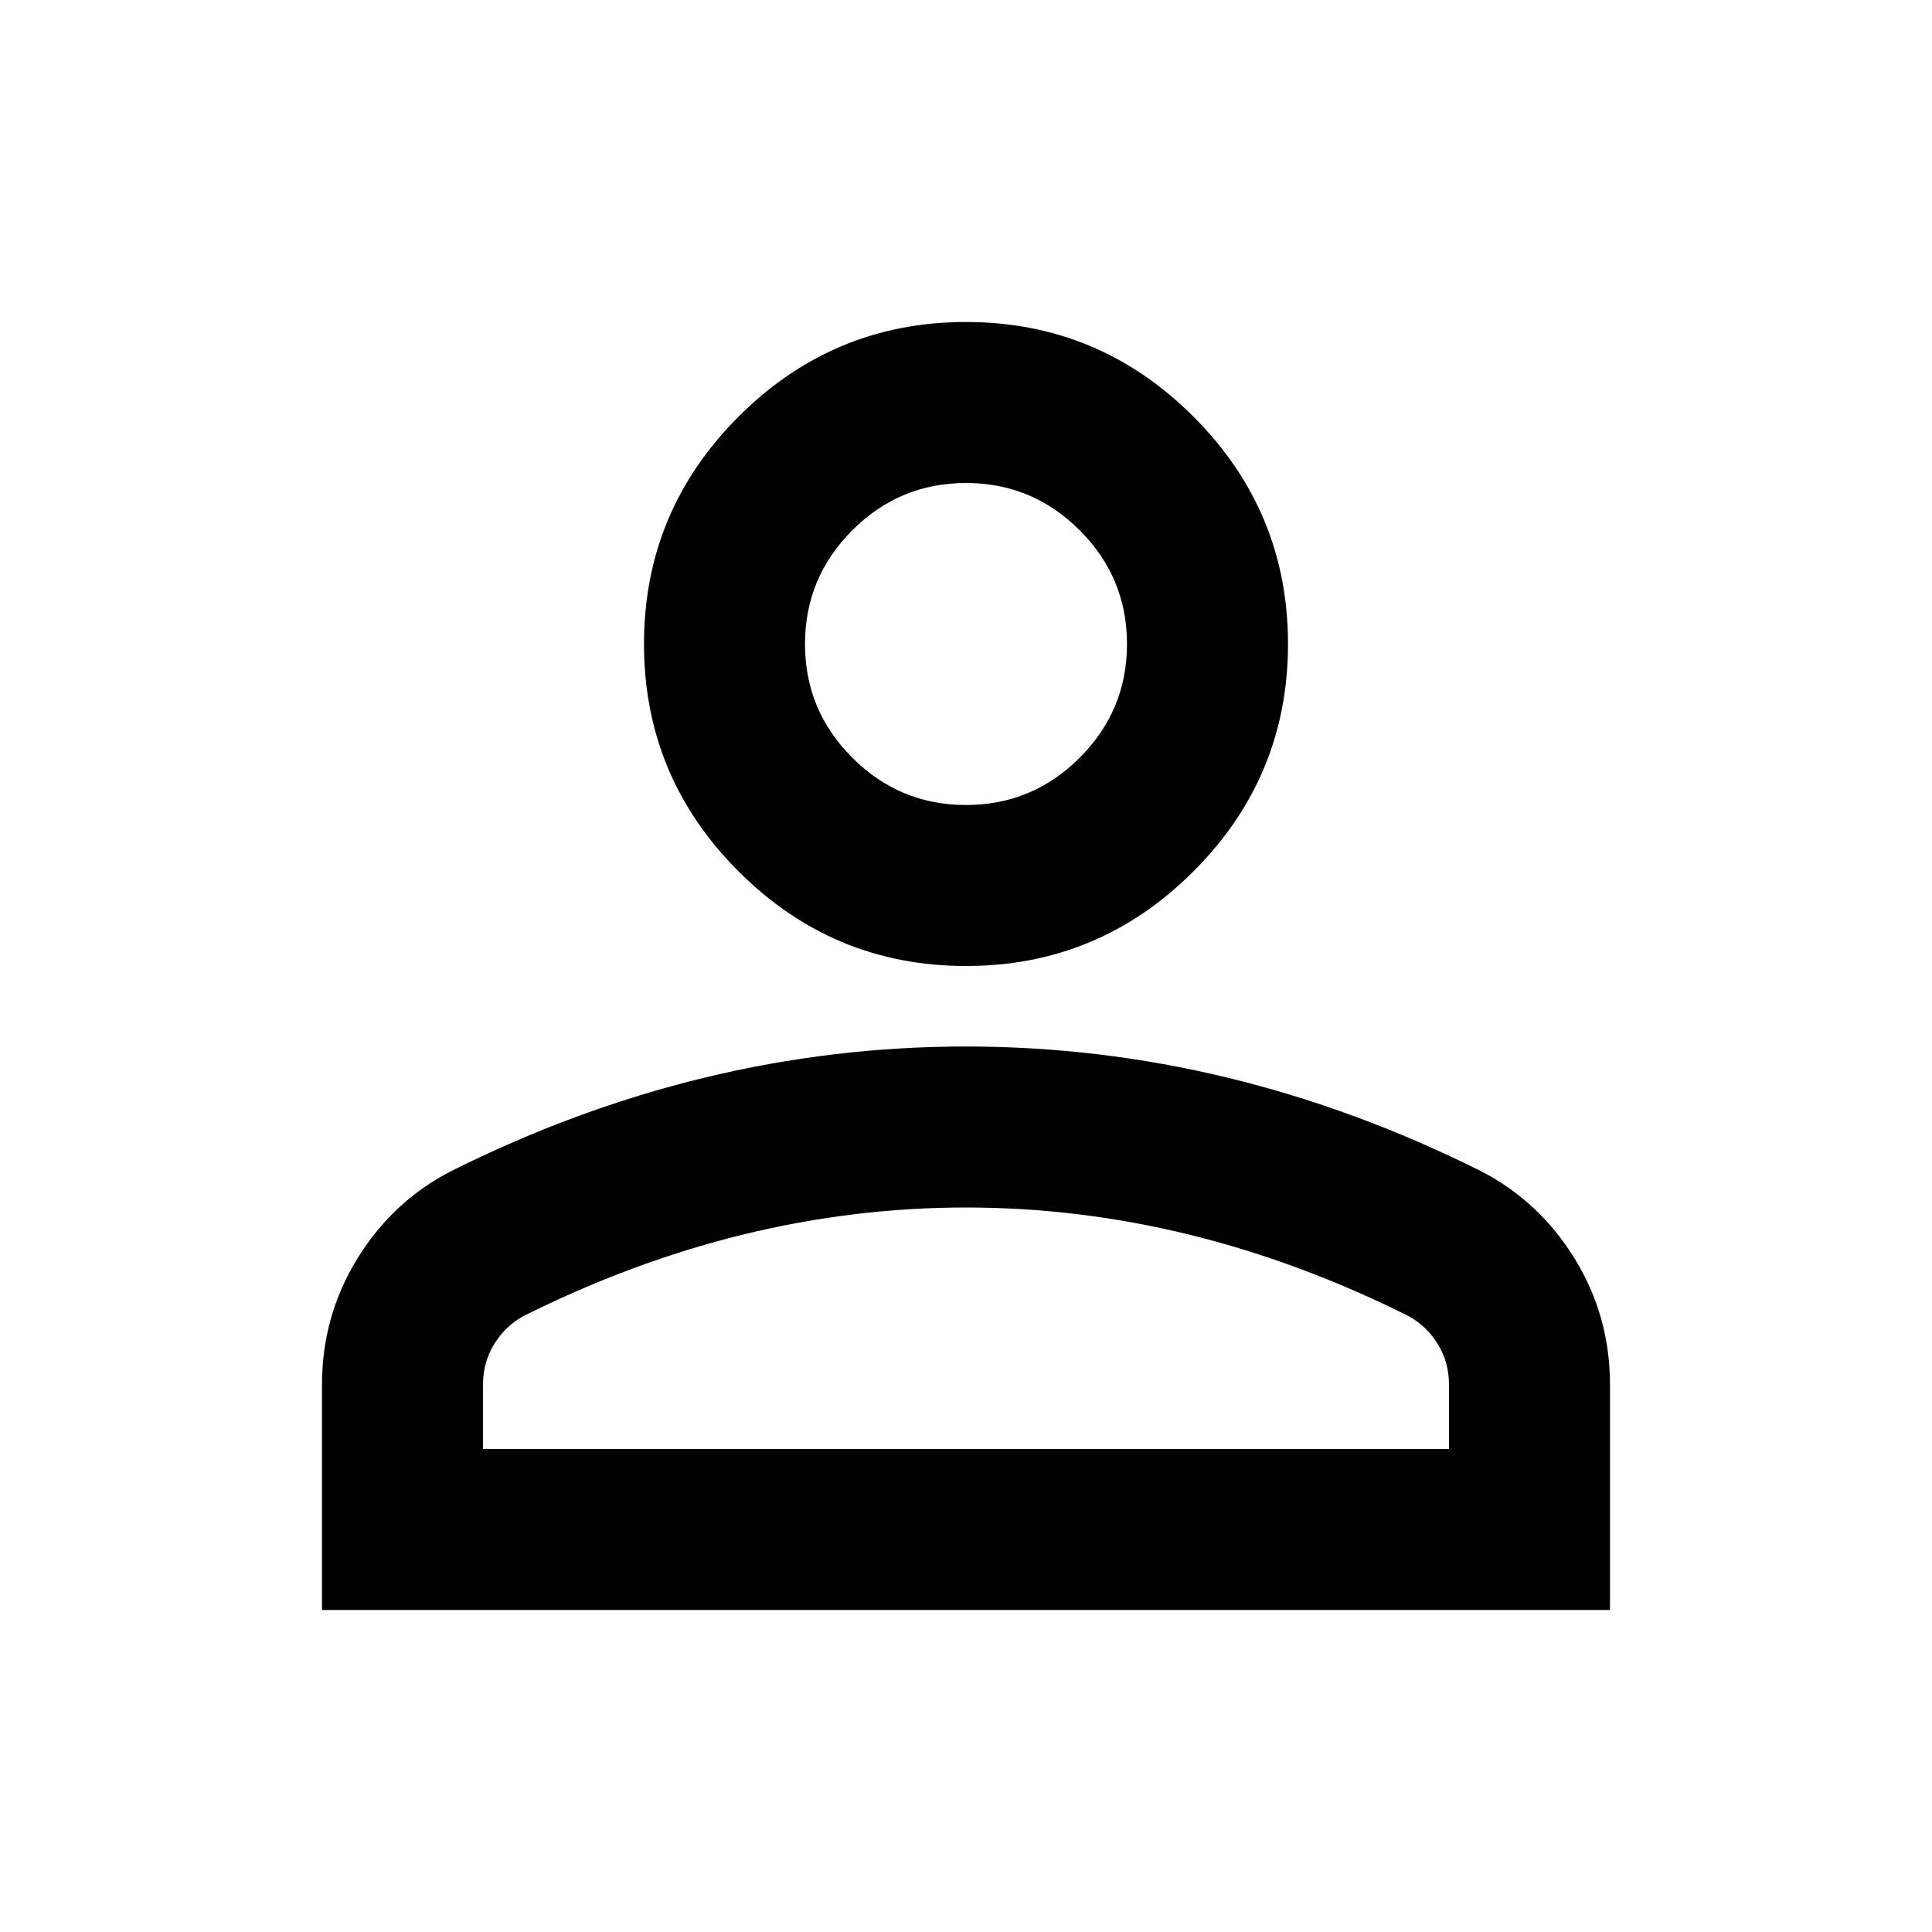
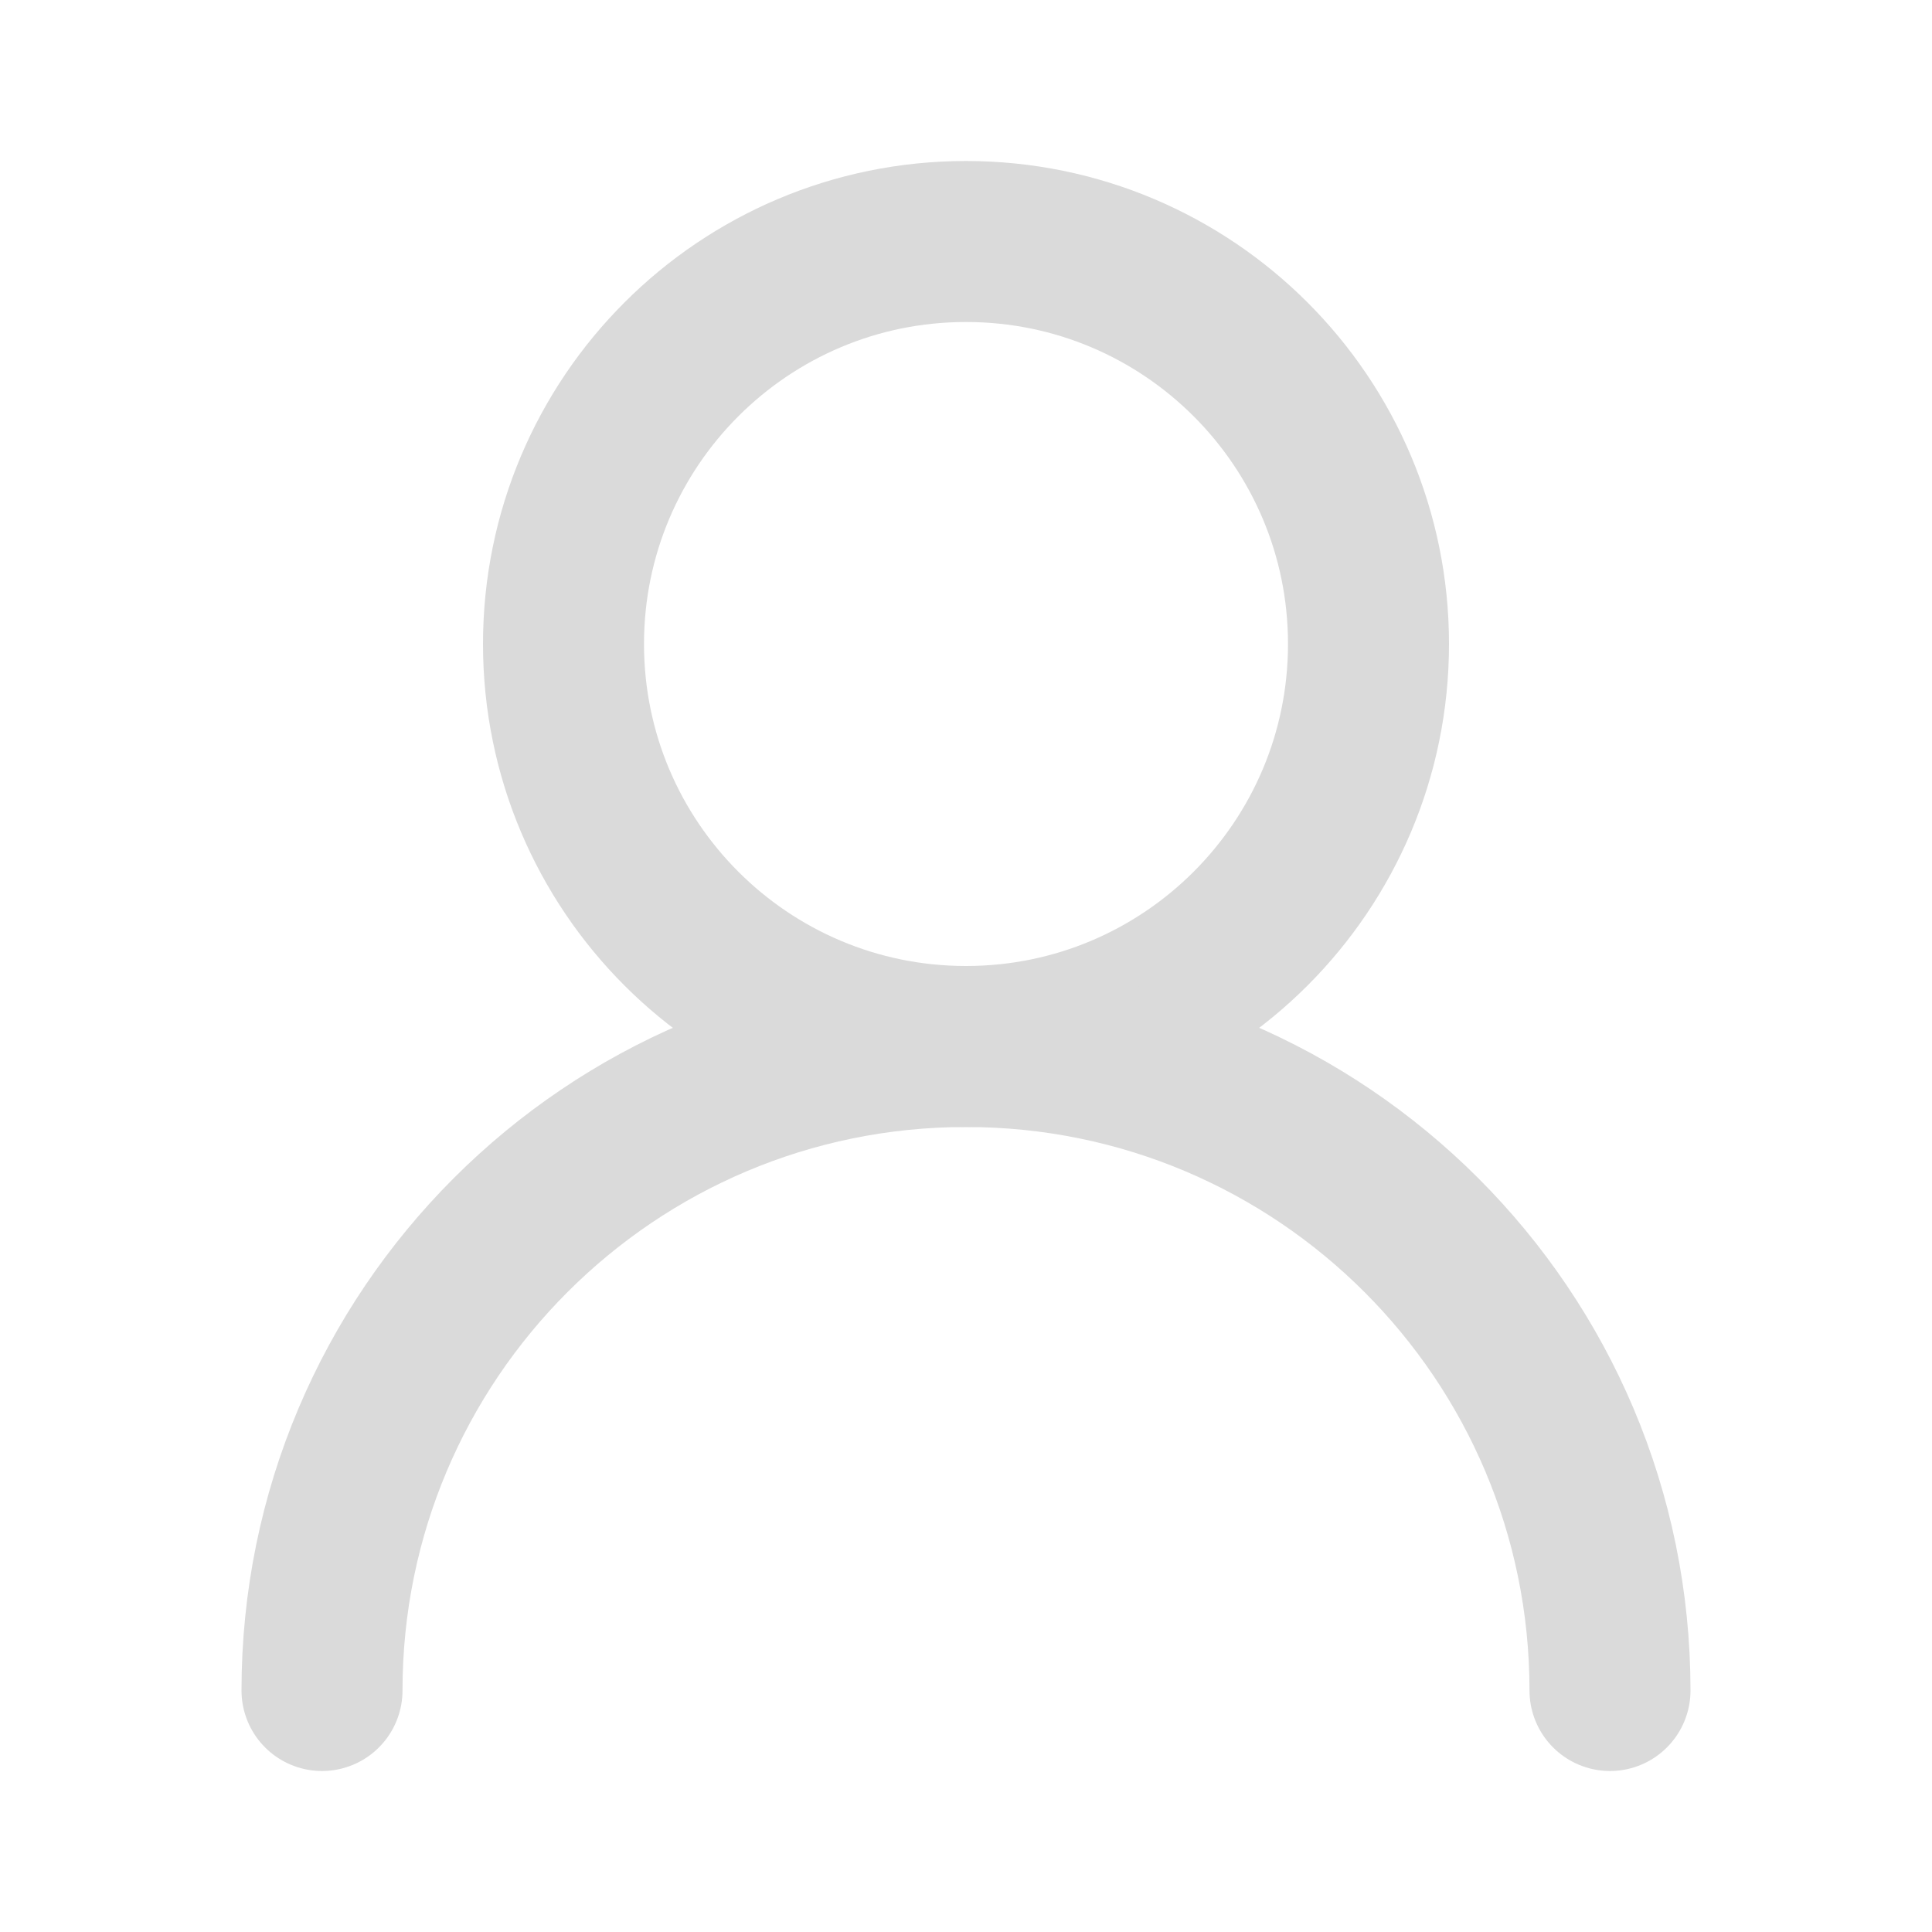
- <svg xmlns="http://www.w3.org/2000/svg" height="24px" viewBox="0 -960 960 960" width="24px" fill="#000000">
-   <path d="M480-480q-66 0-113-47t-47-113q0-66 47-113t113-47q66 0 113 47t47 113q0 66-47 113t-113 47ZM160-160v-112q0-34 17.5-62.5T224-378q62-31 126-46.5T480-440q66 0 130 15.5T736-378q29 15 46.5 43.5T800-272v112H160Zm80-80h480v-32q0-11-5.5-20T700-306q-54-27-109-40.5T480-360q-56 0-111 13.5T260-306q-9 5-14.5 14t-5.5 20v32Zm240-320q33 0 56.5-23.5T560-640q0-33-23.5-56.5T480-720q-33 0-56.5 23.5T400-640q0 33 23.5 56.5T480-560Zm0-80Zm0 400Z" />
+ <svg xmlns="http://www.w3.org/2000/svg" width="24" height="24" viewBox="0 0 24 24" fill="none" stroke="#dadada" stroke-width="2" stroke-linecap="round" stroke-linejoin="round" class="lucide lucide-user-round icon-user">
+   <circle cx="12" cy="8" r="5" />
+   <path d="M20 21a8 8 0 0 0-16 0" />
</svg>
